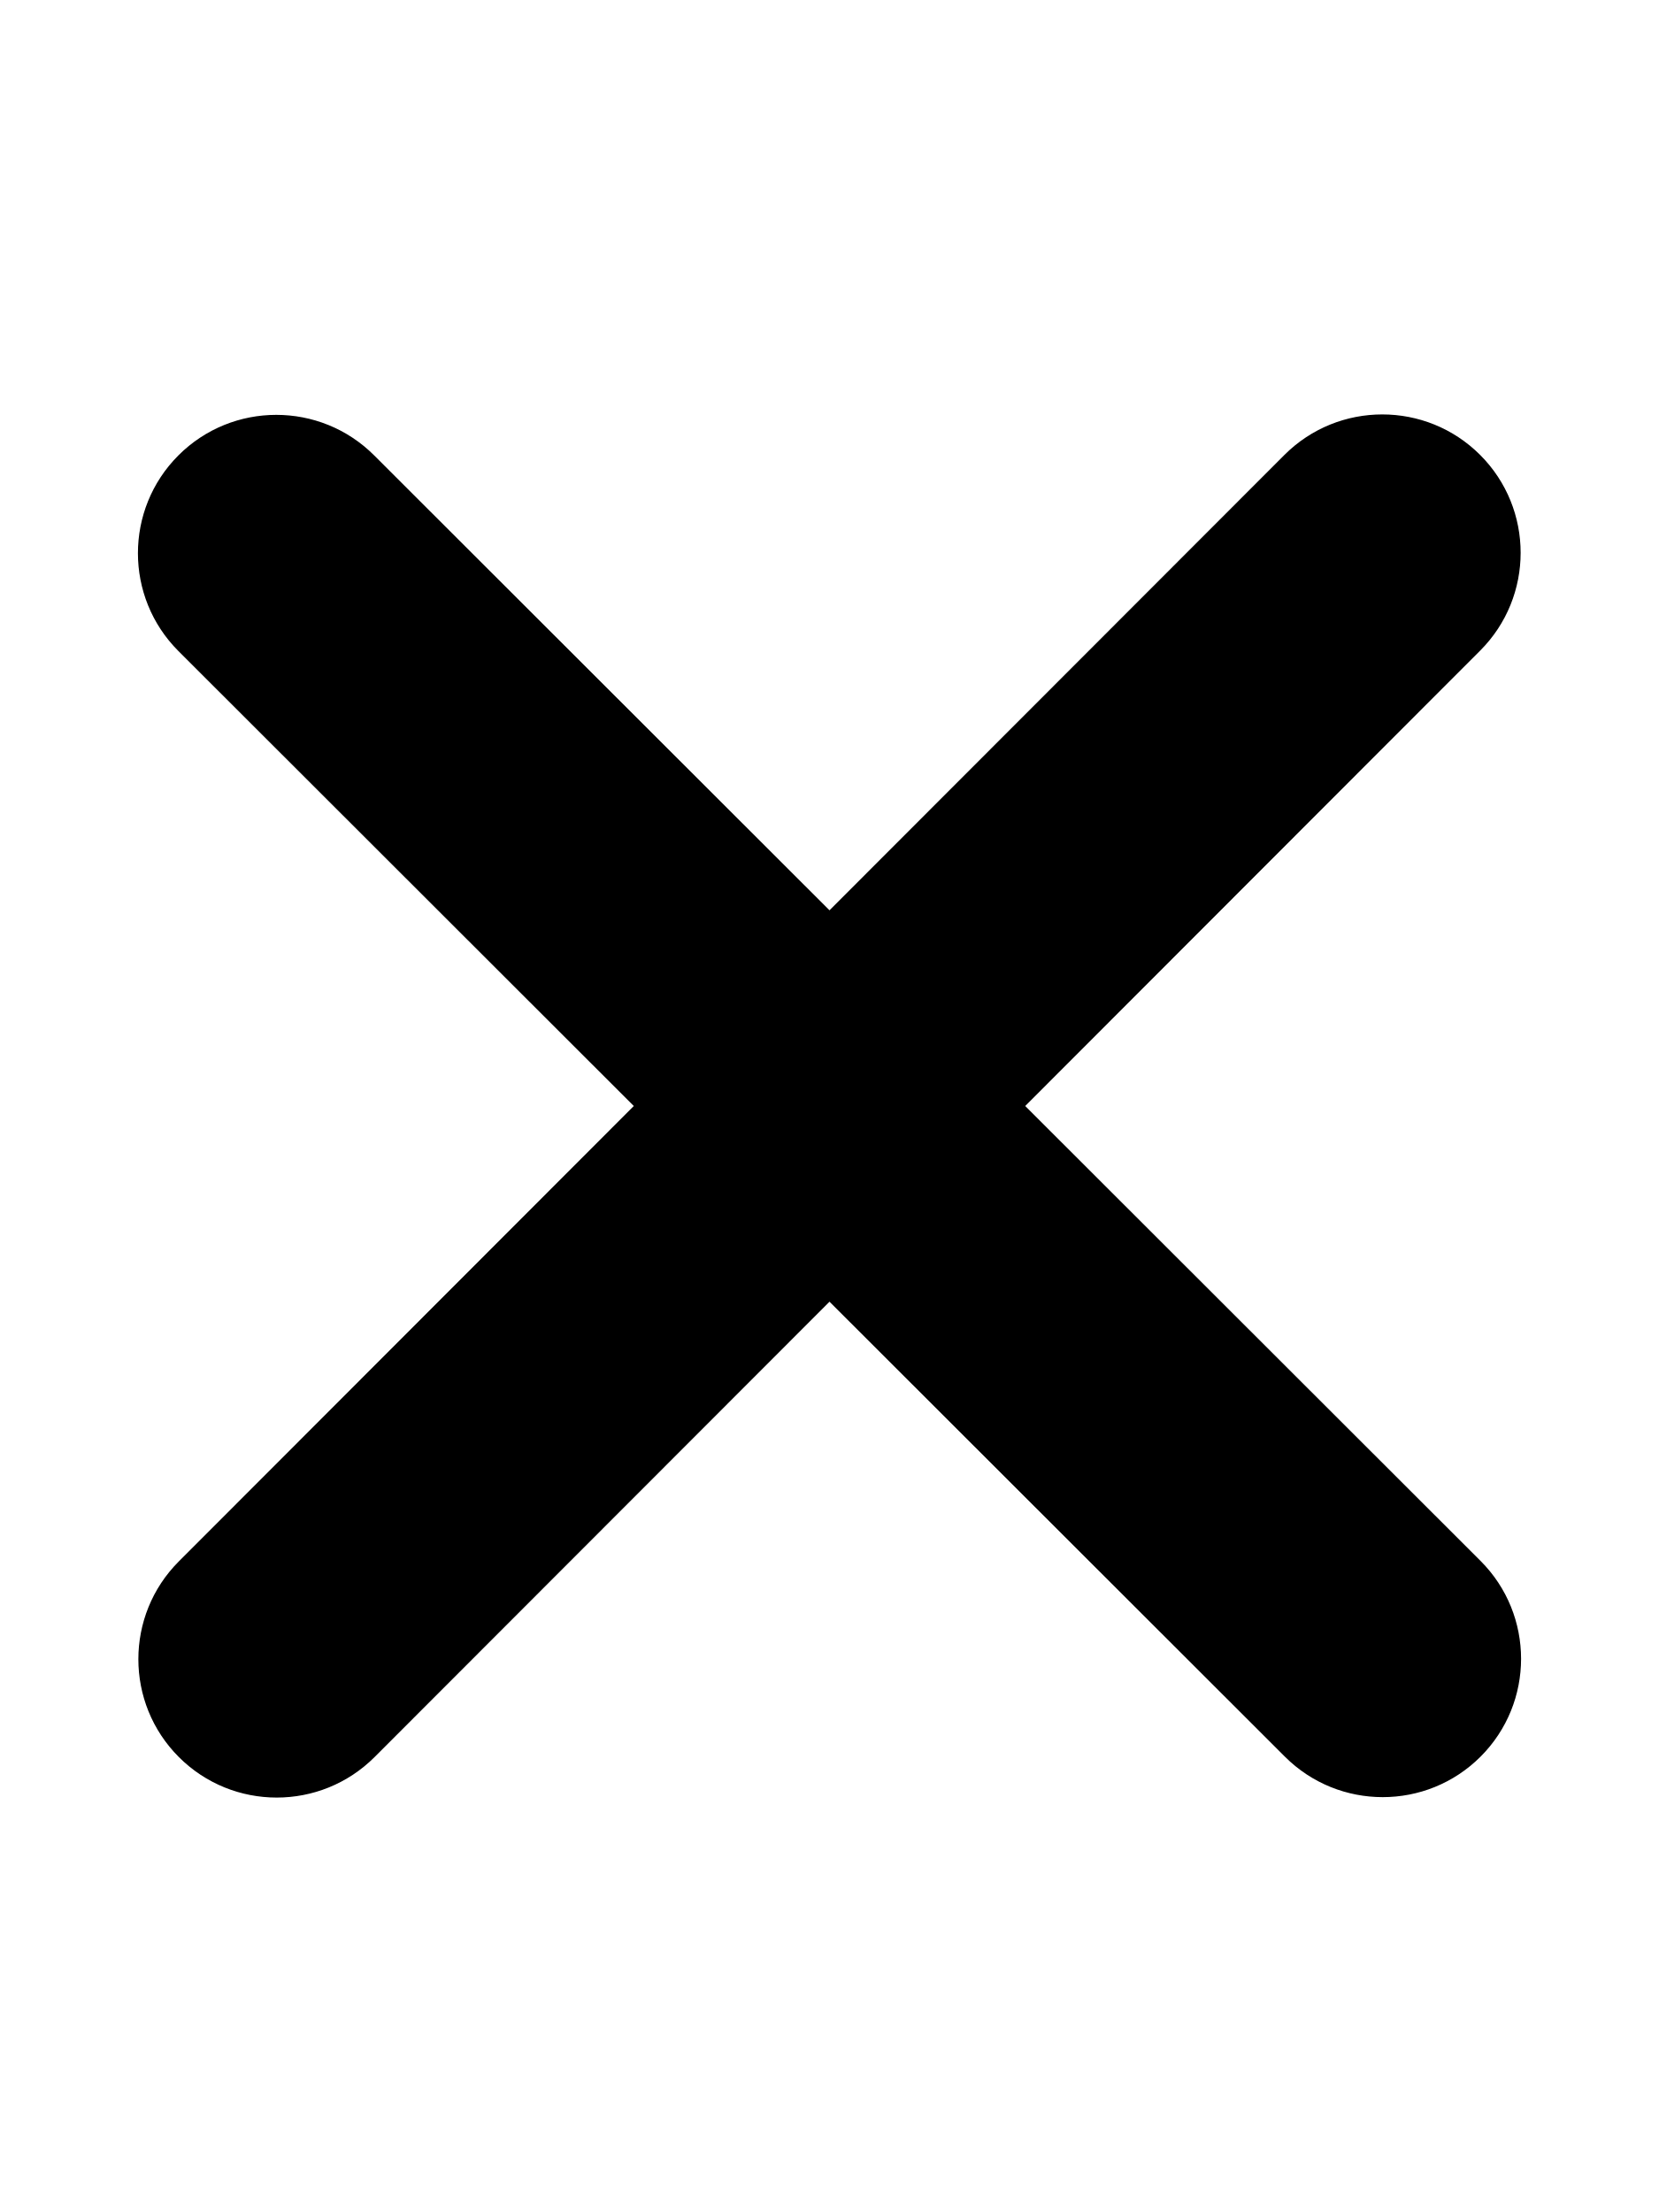
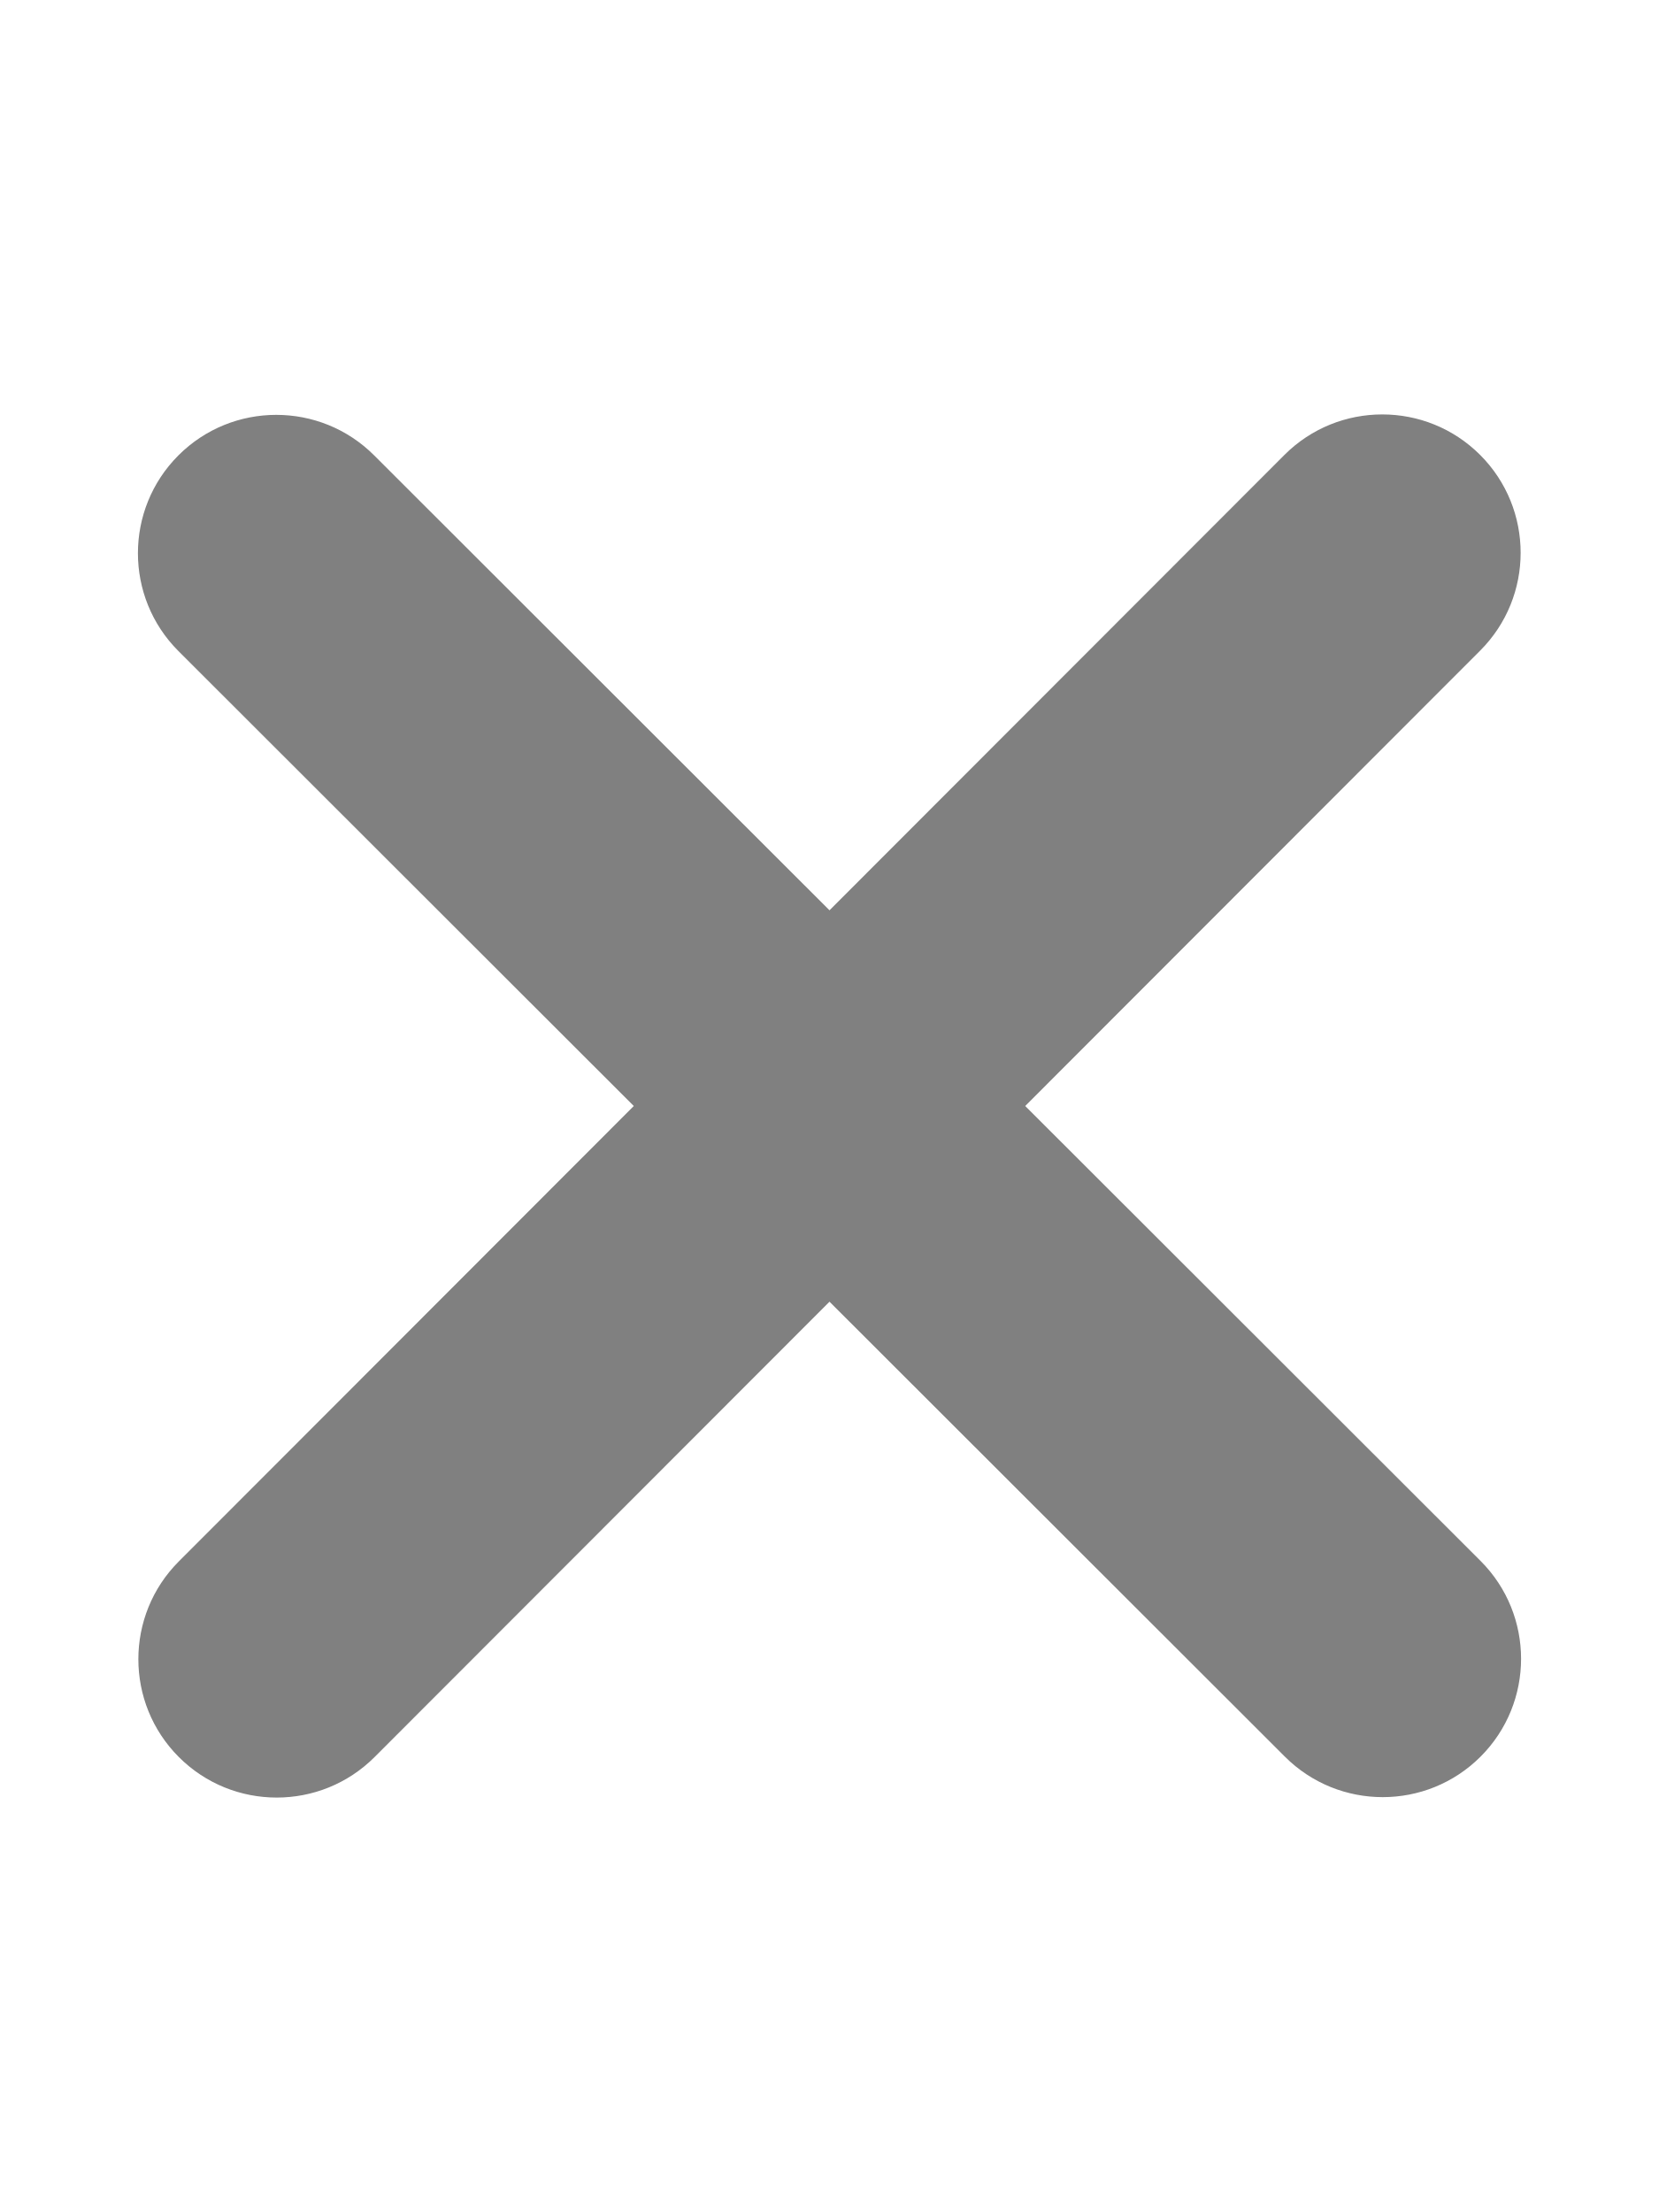
<svg xmlns="http://www.w3.org/2000/svg" viewBox="0 0 384 512">
-   <path fill="#000" d="M342.6 150.6c12.5-12.5 12.5-32.8 0-45.3s-32.8-12.5-45.3 0L192 210.7 86.6 105.4c-12.5-12.5-32.8-12.5-45.3 0s-12.5 32.8 0 45.3L146.7 256 41.4 361.4c-12.5 12.5-12.5 32.8 0 45.3s32.8 12.5 45.3 0L192 301.3 297.4 406.6c12.5 12.5 32.8 12.5 45.3 0s12.5-32.8 0-45.3L237.3 256 342.6 150.6z" />
+   <path fill="gray" d="M342.6 150.6c12.5-12.5 12.5-32.8 0-45.3s-32.8-12.5-45.3 0L192 210.7 86.6 105.4c-12.5-12.5-32.8-12.5-45.3 0s-12.5 32.8 0 45.3L146.7 256 41.4 361.4c-12.5 12.5-12.5 32.8 0 45.3s32.8 12.5 45.3 0L192 301.3 297.4 406.6c12.5 12.5 32.8 12.5 45.3 0s12.5-32.8 0-45.3L237.3 256 342.6 150.6z" />
</svg>
